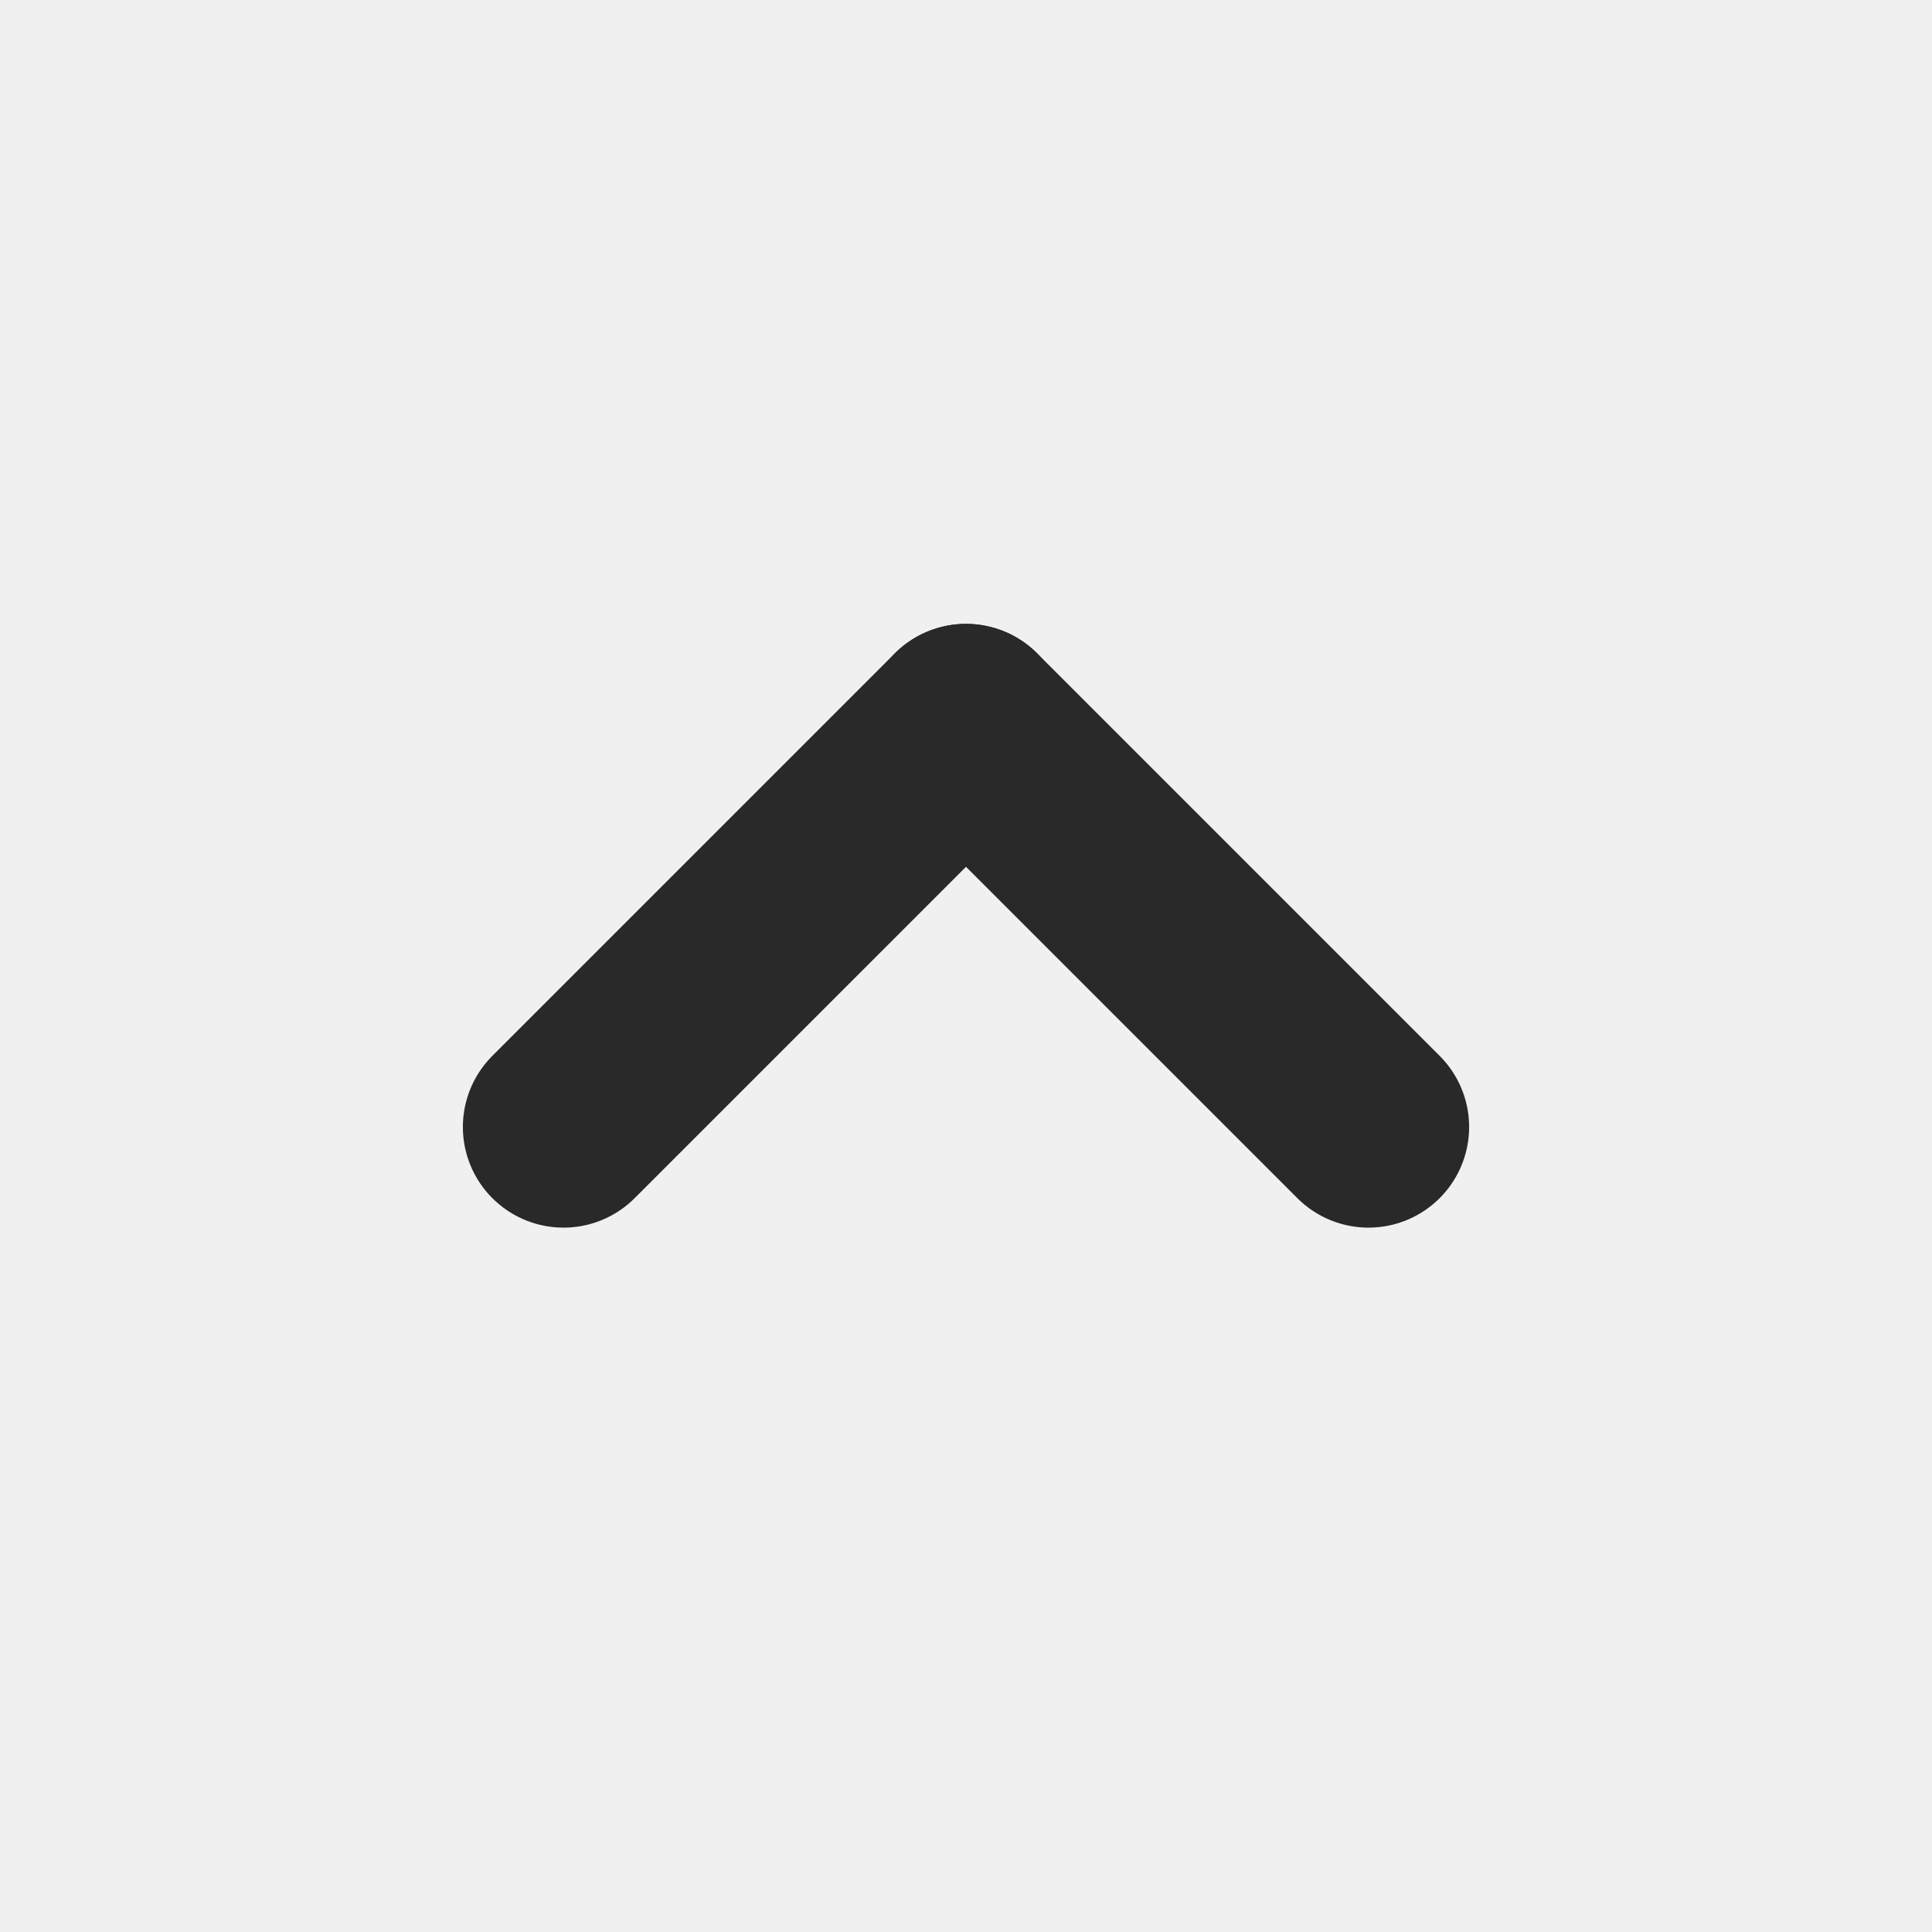
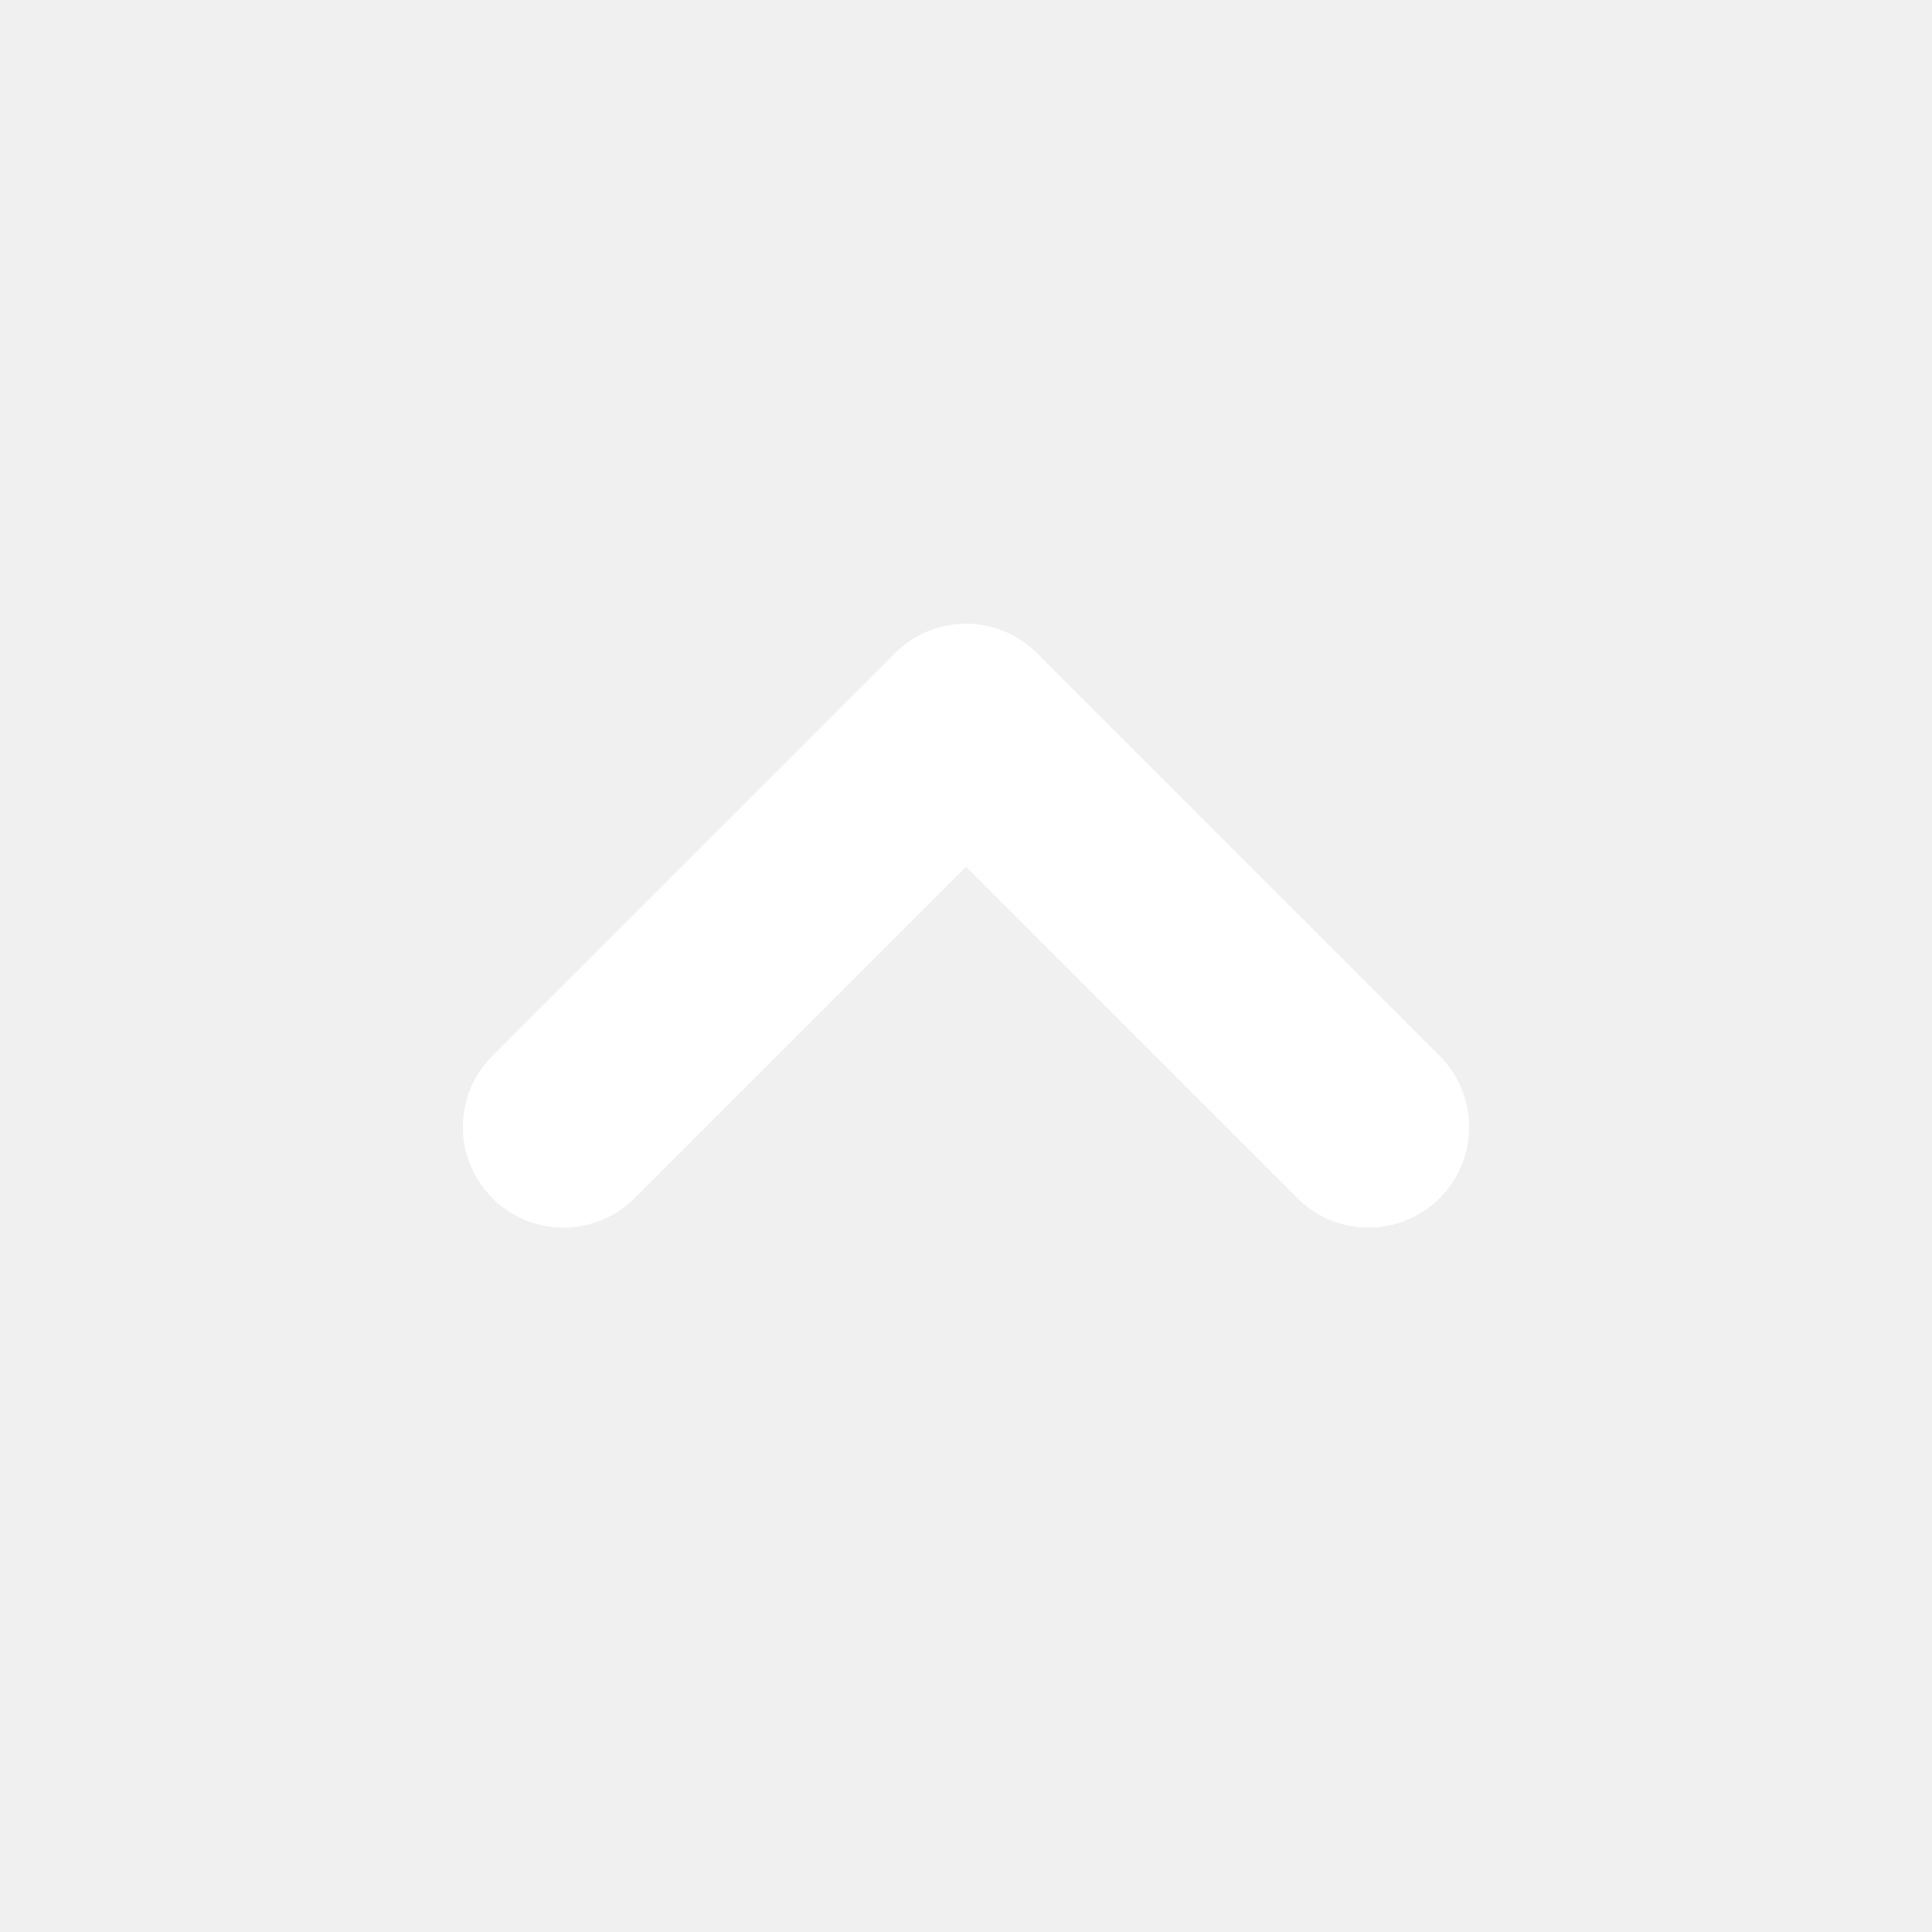
<svg xmlns="http://www.w3.org/2000/svg" width="800px" height="800px" viewBox="0 0 24 24" fill="none">
+   <defs />
  <g id="SVGRepo_bgCarrier" stroke-width="0" />
  <g id="SVGRepo_tracerCarrier" stroke-linecap="round" stroke-linejoin="round" />
  <g id="SVGRepo_iconCarrier">
    <g clip-path="url(#clip0_429_11224)">
-       <path d="M17 14L12 9" stroke="#292929" stroke-width="2.5" stroke-linecap="round" stroke-linejoin="round" />
-       <path d="M12 9L7 14" stroke="#292929" stroke-width="2.5" stroke-linecap="round" stroke-linejoin="round" />
+       <path d="M17 14L12 9" stroke-width="2.5" stroke-linecap="round" stroke-linejoin="round" style="stroke: rgb(255, 255, 255);" />
+       <path d="M12 9L7 14" stroke-width="2.5" stroke-linecap="round" stroke-linejoin="round" style="stroke: rgb(255, 255, 255);" />
    </g>
    <defs>
      <clipPath id="clip0_429_11224">
        <rect width="24" height="24" fill="white" />
      </clipPath>
    </defs>
  </g>
</svg>
